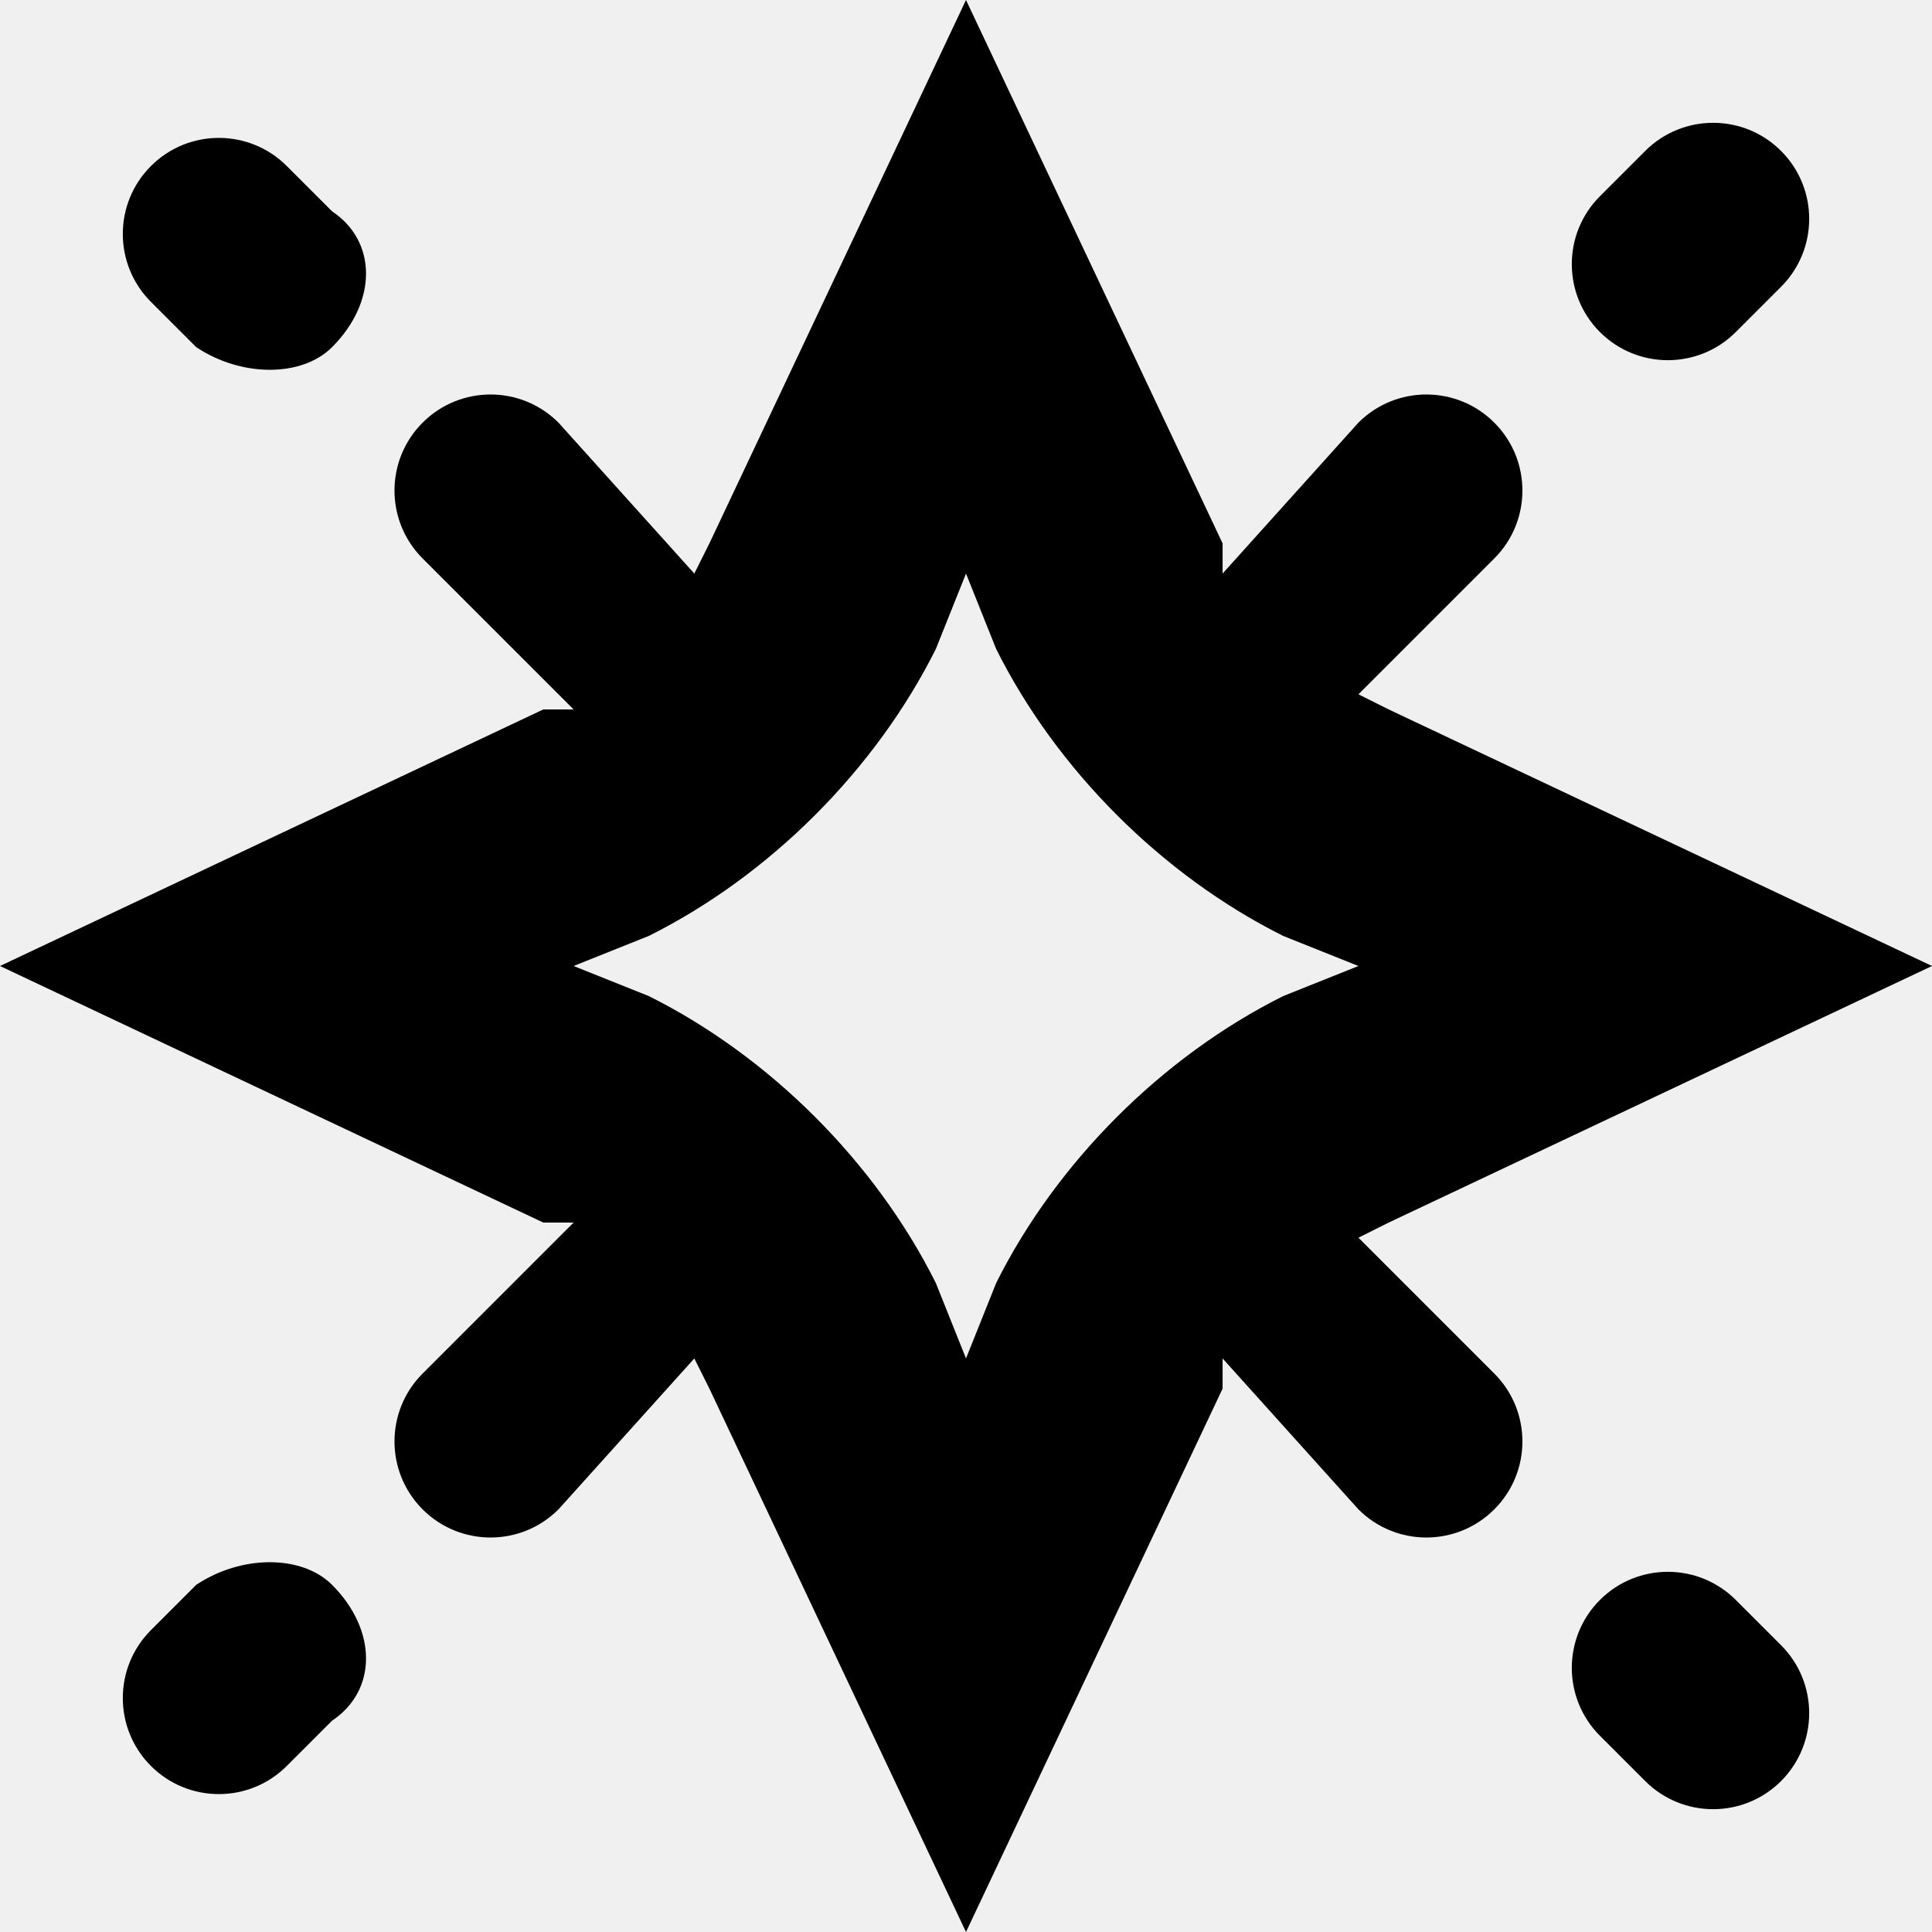
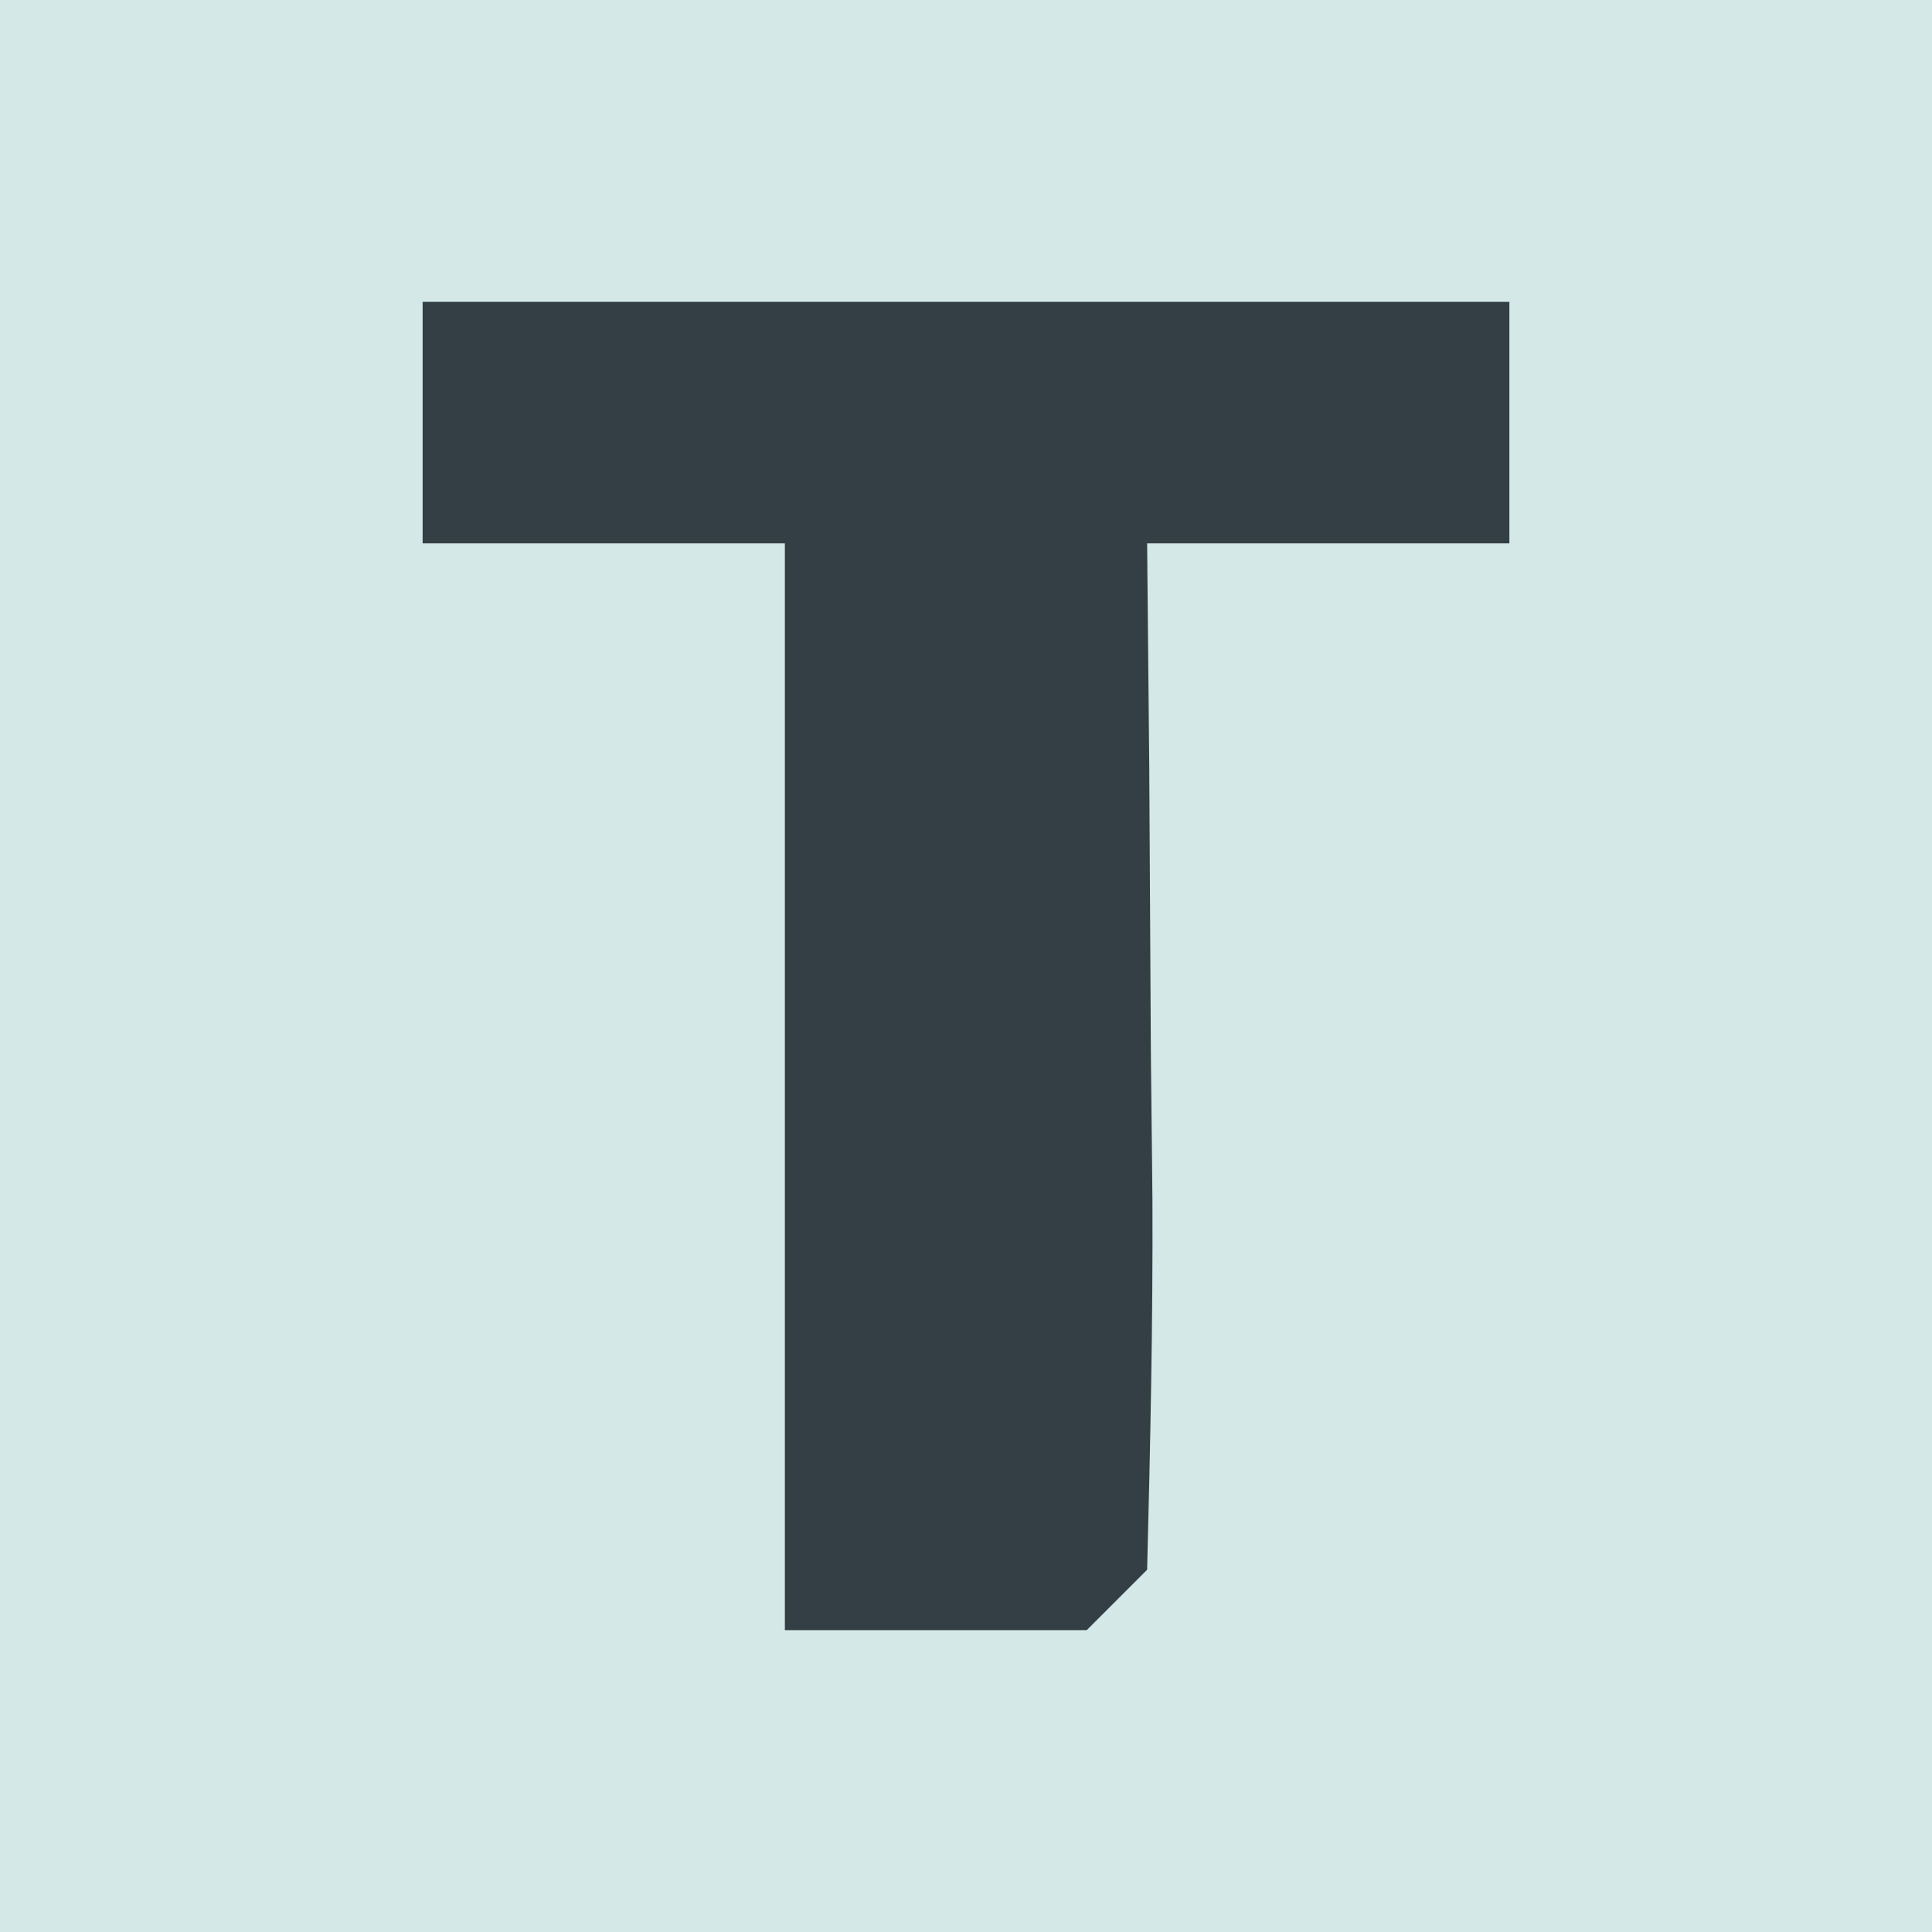
- <svg xmlns="http://www.w3.org/2000/svg" viewBox="0 0 128 128">
-   <path fill-rule="evenodd" d="M81 36 64 0 47 36l-1 2-9-10a6 6 0 0 0-9 9l10 10h-2L0 64l36 17h2L28 91a6 6 0 1 0 9 9l9-10 1 2 17 36 17-36v-2l9 10a6 6 0 1 0 9-9l-9-9 2-1 36-17-36-17-2-1 9-9a6 6 0 1 0-9-9l-9 10v-2Zm-17 2-2 5c-4 8-11 15-19 19l-5 2 5 2c8 4 15 11 19 19l2 5 2-5c4-8 11-15 19-19l5-2-5-2c-8-4-15-11-19-19l-2-5Z" clip-rule="evenodd" />
-   <path d="M118 19a6 6 0 0 0-9-9l-3 3a6 6 0 1 0 9 9l3-3Zm-96 4c-2 2-6 2-9 0l-3-3a6 6 0 1 1 9-9l3 3c3 2 3 6 0 9Zm0 82c-2-2-6-2-9 0l-3 3a6 6 0 1 0 9 9l3-3c3-2 3-6 0-9Zm96 4a6 6 0 0 1-9 9l-3-3a6 6 0 1 1 9-9l3 3Z" />
-   <style>path{fill:#000}@media (prefers-color-scheme:dark){path{fill:#fff}}</style>
+ <svg xmlns="http://www.w3.org/2000/svg" version="1.1" width="32" height="32">
+   <path d="M0 0 C10.56 0 21.12 0 32 0 C32 10.56 32 21.12 32 32 C21.44 32 10.88 32 0 32 C0 21.44 0 10.88 0 0 Z " fill="#D4E8E7" transform="translate(0,0)" />
+   <path d="M0 0 C5.94 0 11.88 0 18 0 C18 1.32 18 2.64 18 4 C16.02 4 14.04 4 12 4 C12.012 5.216 12.023 6.431 12.035 7.684 C12.045 9.268 12.054 10.853 12.062 12.438 C12.071 13.24 12.079 14.042 12.088 14.869 C12.097 16.913 12.052 18.957 12 21 C11.67 21.33 11.34 21.66 11 22 C9.35 22 7.7 22 6 22 C6 16.06 6 10.12 6 4 C4.02 4 2.04 4 0 4 C0 2.68 0 1.36 0 0 Z " fill="#333F45" transform="translate(7,5)" />
</svg>
